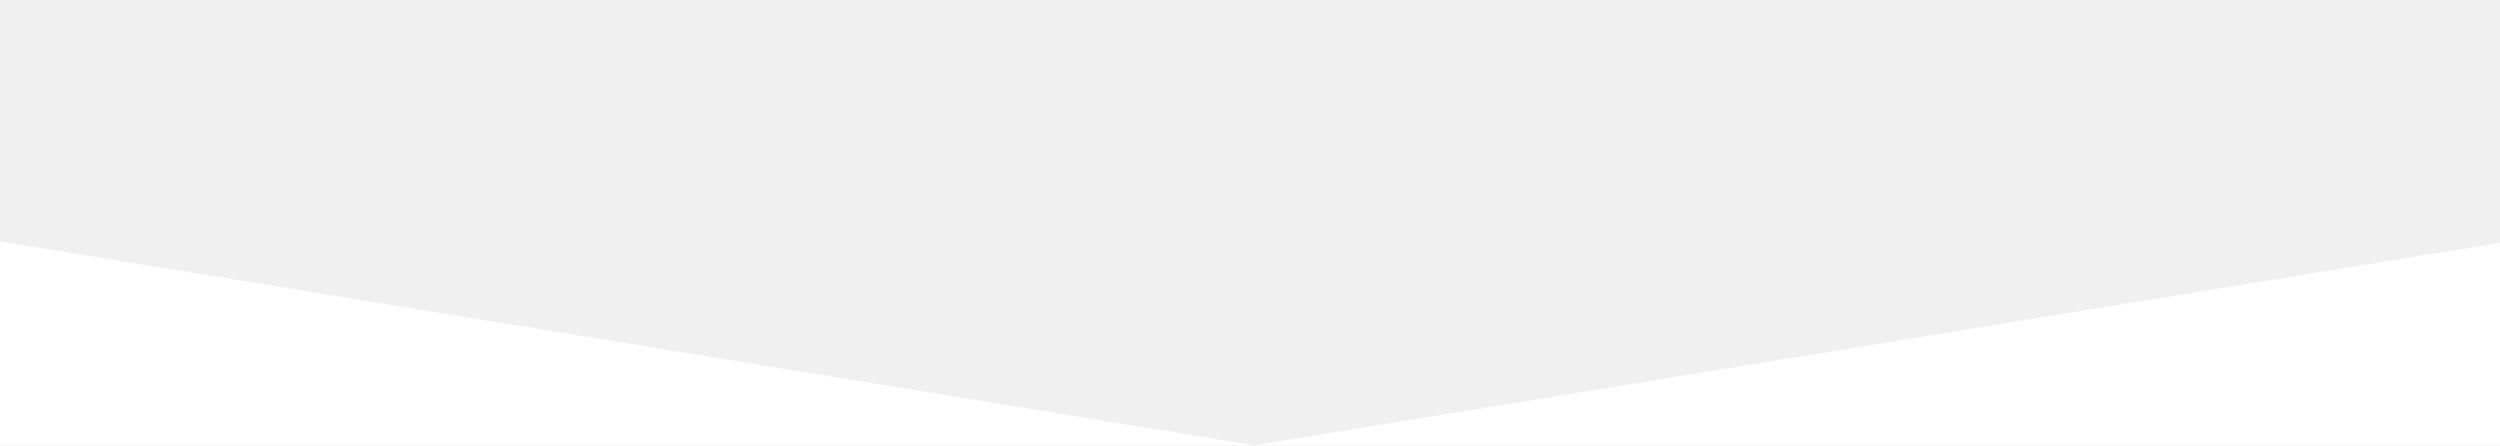
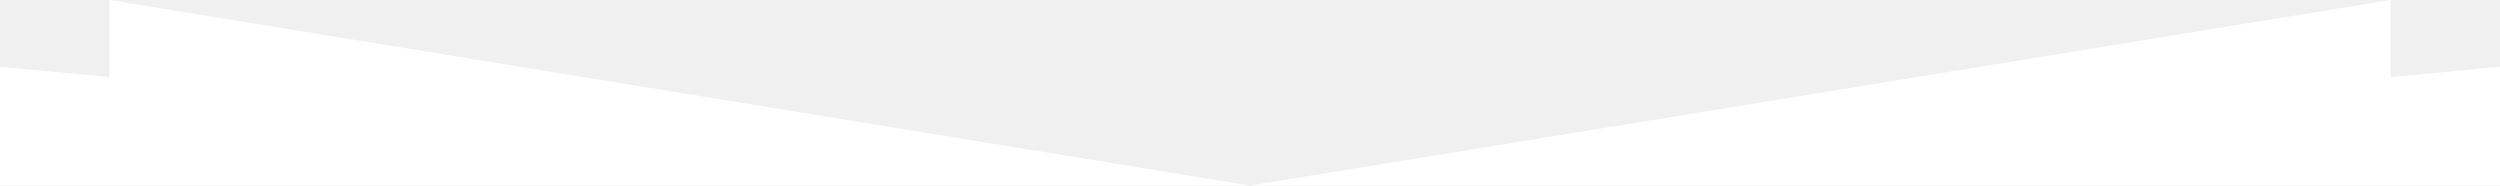
- <svg xmlns="http://www.w3.org/2000/svg" width="320" height="57" viewBox="0 0 320 57" fill="none">
-   <path d="M-190.17 23.7-440 0v57H160.55L-190.17 0v23.7ZM511.27 23.7V0L160.55 57H761V0L511.27 23.7Z" fill="#fff" />
+ <svg xmlns="http://www.w3.org/2000/svg" width="768" height="57" viewBox="0 0 768 57" fill="none">
+   <path d="M33.6 23.7-216 0v57h600L33.6 0v23.7ZM734.4 23.7V0L384 57h599.9V0L734.4 23.7Z" fill="#fff" />
</svg>
